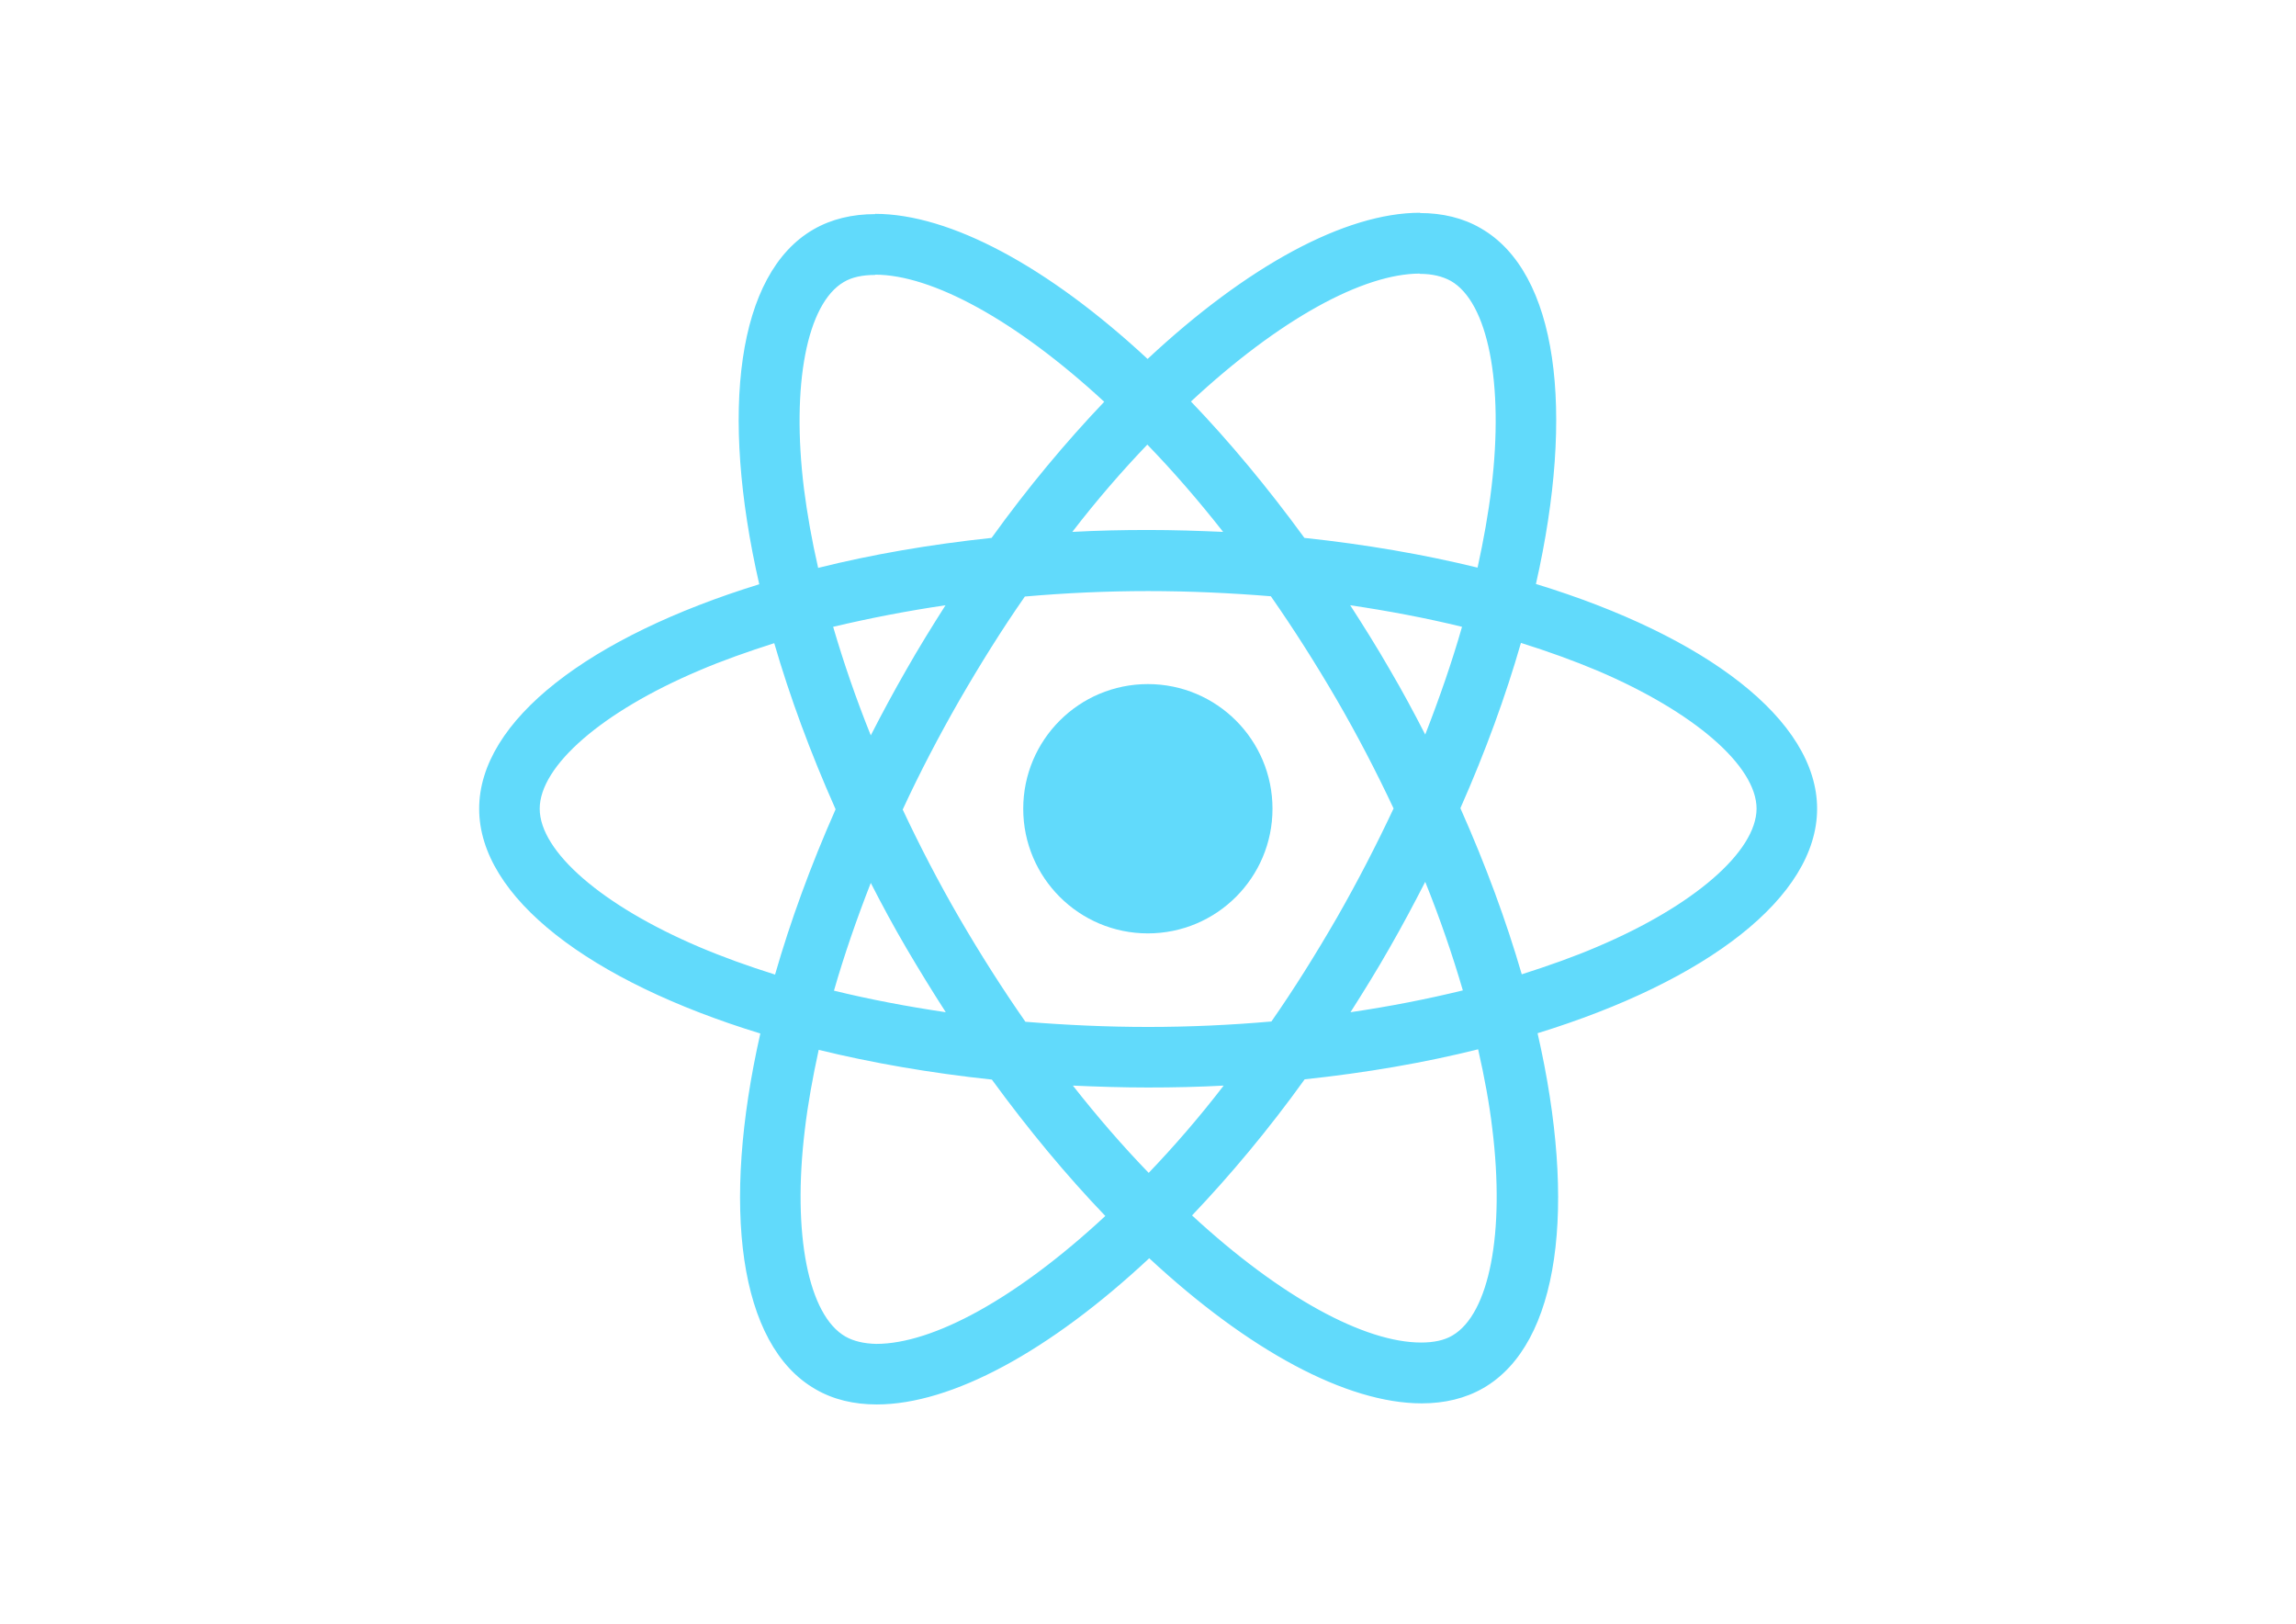
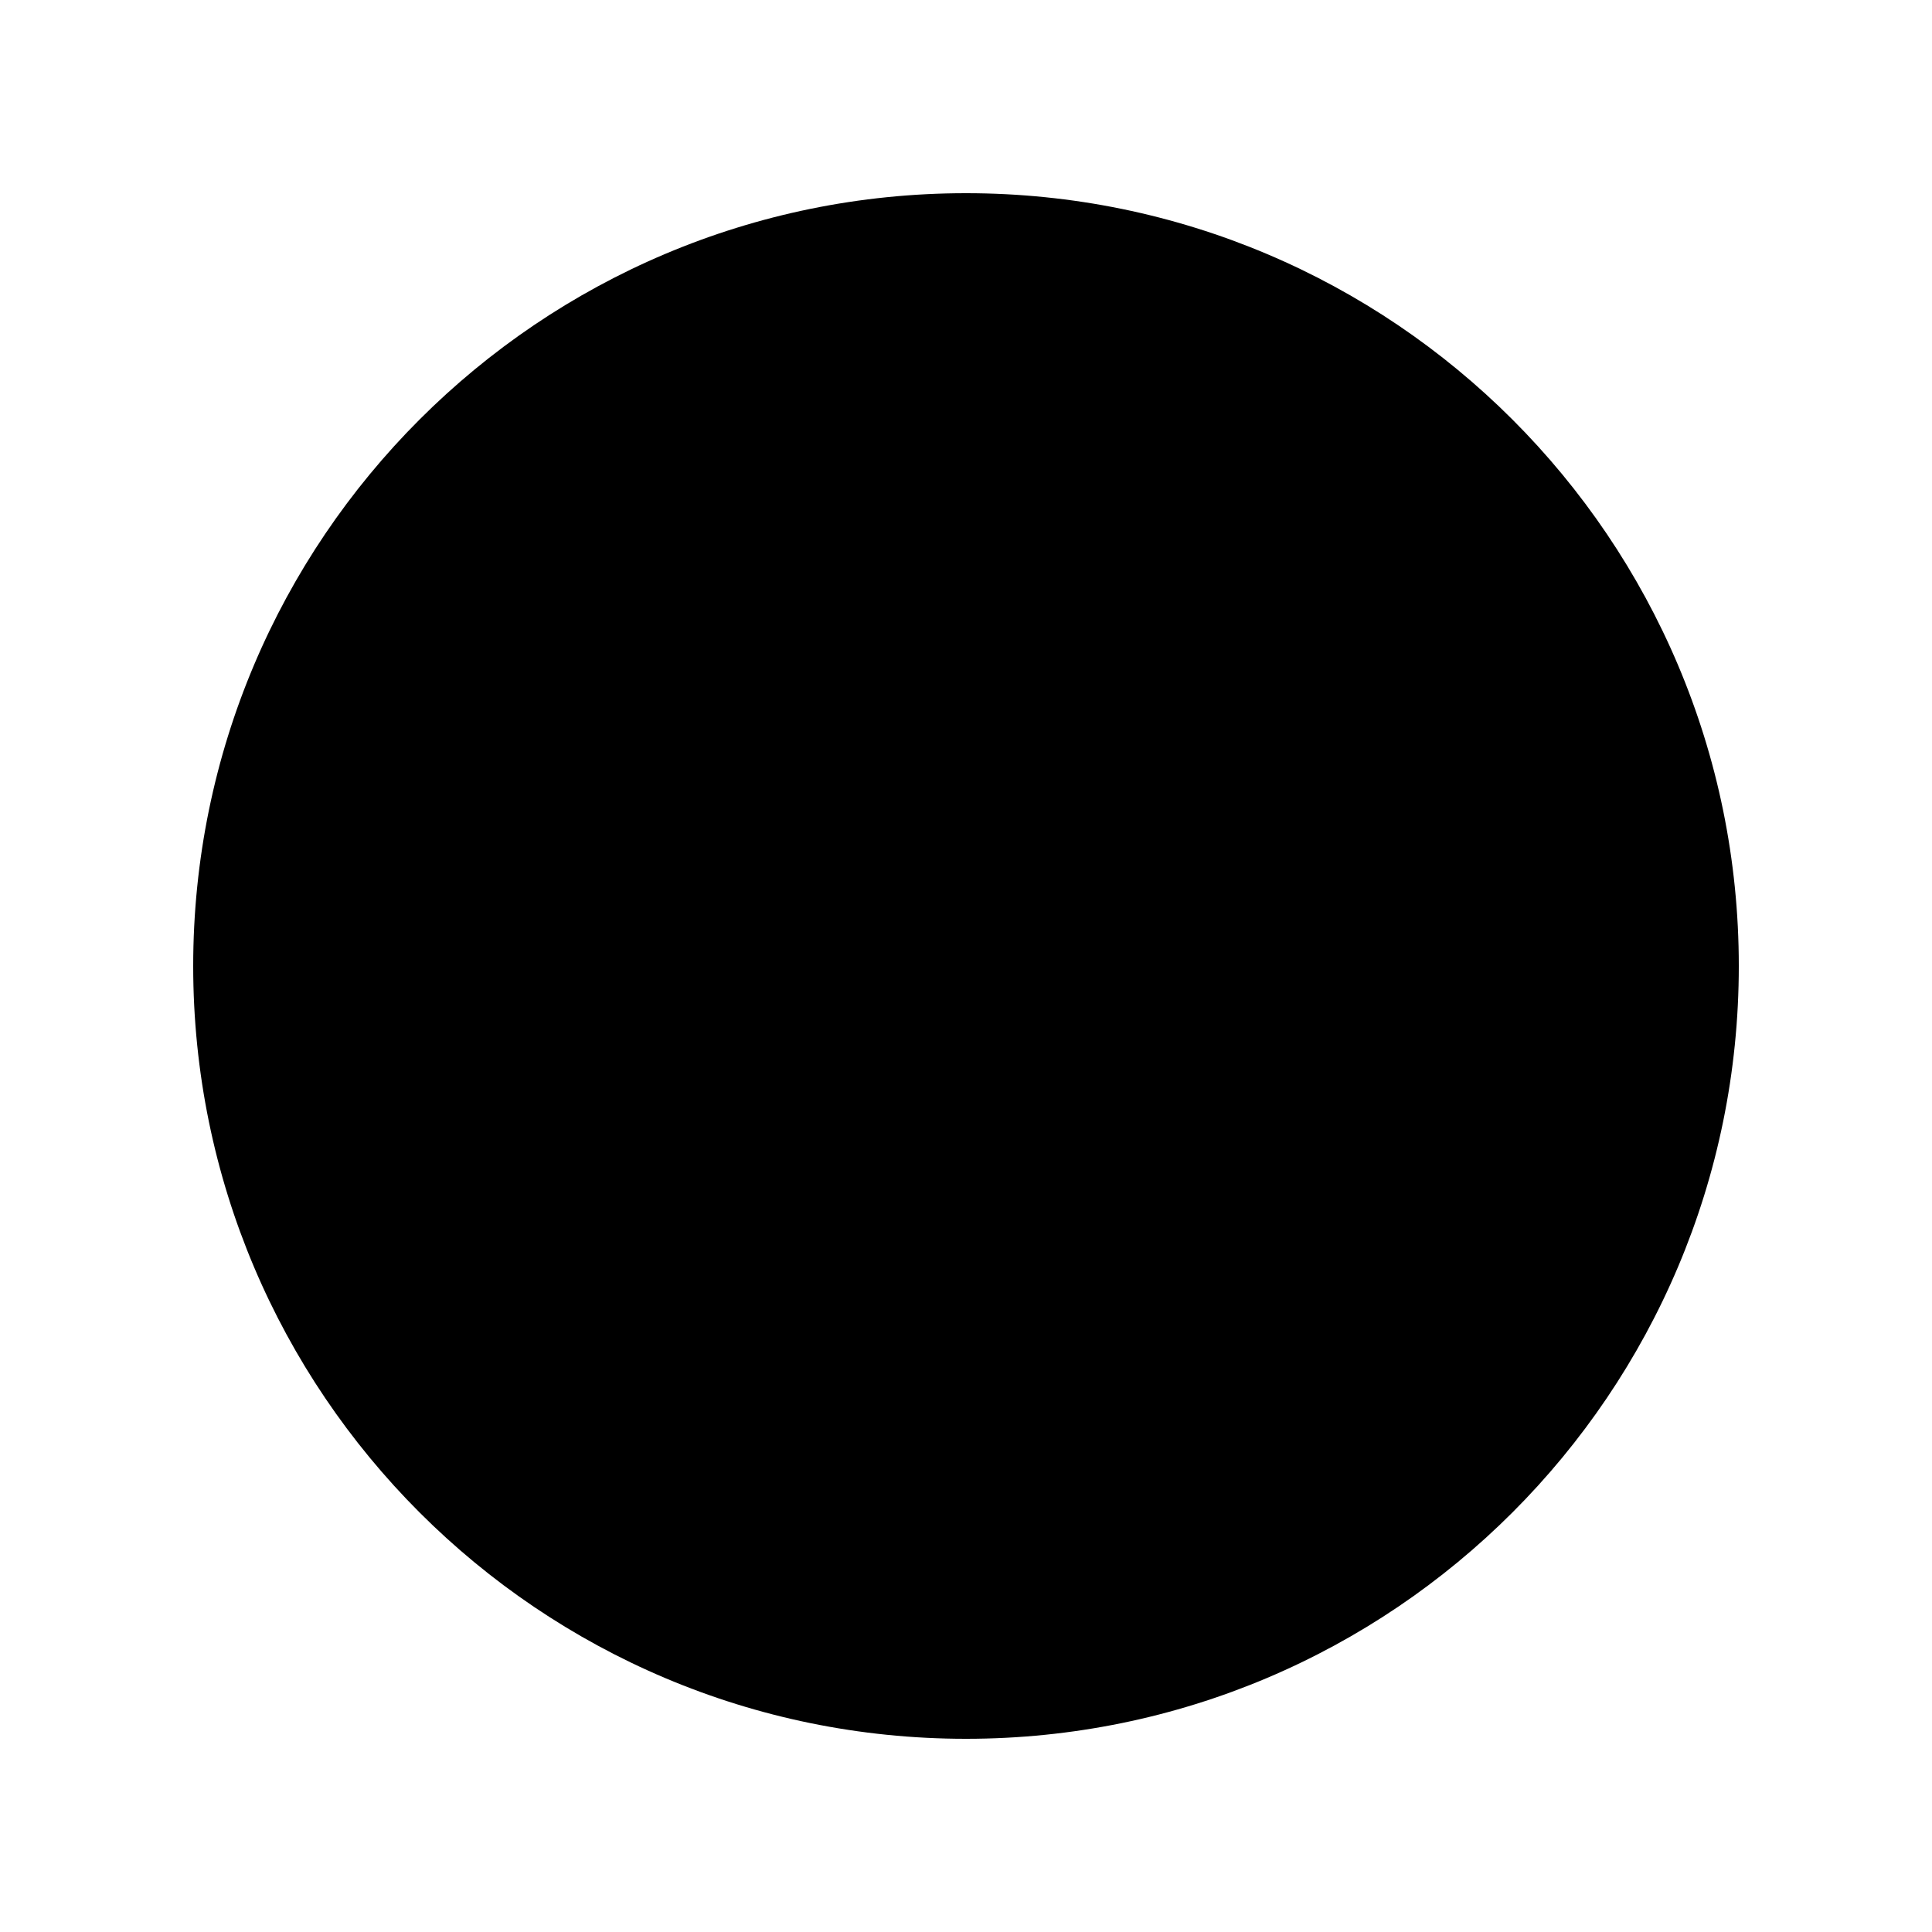
- <svg xmlns="http://www.w3.org/2000/svg" viewBox="0 0 841.9 595.3">
-   <g fill="#61DAFB">
-     <path d="M666.3 296.5c0-32.5-40.7-63.3-103.1-82.4 14.4-63.6 8-114.2-20.2-130.4-6.5-3.8-14.1-5.6-22.4-5.6v22.3c4.6 0 8.3.9 11.4 2.6 13.6 7.8 19.5 37.5 14.9 75.7-1.1 9.4-2.9 19.3-5.1 29.4-19.6-4.8-41-8.5-63.5-10.9-13.5-18.5-27.5-35.3-41.6-50 32.6-30.3 63.2-46.9 84-46.9V78c-27.5 0-63.5 19.6-99.9 53.6-36.4-33.8-72.4-53.2-99.9-53.2v22.3c20.7 0 51.4 16.5 84 46.6-14 14.7-28 31.4-41.3 49.9-22.6 2.4-44 6.1-63.6 11-2.3-10-4-19.7-5.2-29-4.7-38.2 1.1-67.9 14.6-75.8 3-1.8 6.9-2.6 11.5-2.6V78.5c-8.4 0-16 1.8-22.6 5.6-28.1 16.2-34.4 66.7-19.9 130.1-62.2 19.2-102.7 49.9-102.7 82.3 0 32.5 40.7 63.3 103.1 82.4-14.4 63.6-8 114.2 20.2 130.4 6.5 3.8 14.1 5.6 22.5 5.6 27.5 0 63.5-19.6 99.9-53.6 36.4 33.8 72.4 53.2 99.9 53.2 8.4 0 16-1.8 22.6-5.6 28.1-16.2 34.4-66.7 19.9-130.1 62-19.1 102.5-49.9 102.5-82.3zm-130.2-66.7c-3.7 12.9-8.3 26.2-13.5 39.5-4.1-8-8.4-16-13.1-24-4.6-8-9.5-15.8-14.4-23.4 14.2 2.1 27.9 4.7 41 7.9zm-45.8 106.5c-7.8 13.5-15.8 26.3-24.1 38.2-14.9 1.3-30 2-45.2 2-15.1 0-30.2-.7-45-1.9-8.3-11.9-16.4-24.6-24.2-38-7.6-13.1-14.5-26.4-20.8-39.8 6.2-13.4 13.2-26.8 20.7-39.9 7.8-13.5 15.8-26.3 24.1-38.2 14.9-1.3 30-2 45.2-2 15.1 0 30.2.7 45 1.9 8.3 11.9 16.4 24.6 24.2 38 7.6 13.1 14.5 26.4 20.8 39.8-6.3 13.4-13.2 26.8-20.7 39.9zm32.3-13c5.4 13.4 10 26.8 13.8 39.8-13.1 3.2-26.9 5.9-41.2 8 4.9-7.7 9.8-15.6 14.4-23.7 4.6-8 8.9-16.1 13-24.1zM421.2 430c-9.3-9.6-18.6-20.3-27.8-32 9 .4 18.2.7 27.5.7 9.4 0 18.7-.2 27.8-.7-9 11.7-18.3 22.4-27.5 32zm-74.4-58.9c-14.2-2.1-27.9-4.7-41-7.9 3.7-12.9 8.3-26.2 13.5-39.5 4.1 8 8.4 16 13.1 24 4.7 8 9.5 15.8 14.4 23.4zM420.7 163c9.3 9.6 18.6 20.3 27.8 32-9-.4-18.2-.7-27.5-.7-9.4 0-18.7.2-27.8.7 9-11.7 18.3-22.4 27.5-32zm-74 58.9c-4.9 7.7-9.8 15.6-14.4 23.7-4.6 8-8.9 16-13 24-5.4-13.4-10-26.8-13.8-39.8 13.1-3.1 26.9-5.8 41.2-7.9zm-90.5 125.2c-35.4-15.1-58.3-34.9-58.3-50.6 0-15.7 22.9-35.6 58.3-50.6 8.6-3.7 18-7 27.7-10.1 5.7 19.6 13.2 40 22.5 60.9-9.2 20.8-16.6 41.1-22.2 60.6-9.9-3.1-19.3-6.5-28-10.2zM310 490c-13.6-7.8-19.5-37.5-14.9-75.7 1.1-9.4 2.9-19.3 5.1-29.4 19.6 4.8 41 8.5 63.5 10.9 13.5 18.5 27.5 35.3 41.6 50-32.6 30.3-63.2 46.9-84 46.9-4.5-.1-8.3-1-11.3-2.7zm237.2-76.2c4.7 38.2-1.1 67.9-14.6 75.8-3 1.8-6.9 2.6-11.5 2.6-20.7 0-51.4-16.5-84-46.6 14-14.7 28-31.4 41.3-49.9 22.6-2.4 44-6.1 63.6-11 2.3 10.1 4.1 19.8 5.2 29.1zm38.5-66.7c-8.6 3.7-18 7-27.7 10.1-5.7-19.6-13.2-40-22.5-60.9 9.2-20.8 16.6-41.1 22.2-60.6 9.9 3.1 19.3 6.5 28.1 10.2 35.4 15.1 58.3 34.9 58.3 50.6-.1 15.7-23 35.6-58.4 50.6zM320.8 78.4z" />
-     <circle cx="420.9" cy="296.5" r="45.7" />
-     <path d="M520.5 78.1z" />
-   </g>
+ <svg xmlns="http://www.w3.org/2000/svg" className="h-5 w-5" viewBox="0 0 20 20" fill="currentColor">
+   <path fillRule="evenodd" d="M10 18a8 8 0 100-16 8 8 0 000 16zm1-12a1 1 0 10-2 0v4a1 1 0 00.293.707l2.828 2.829a1 1 0 101.415-1.415L11 9.586V6z" clipRule="evenodd" />
</svg>
